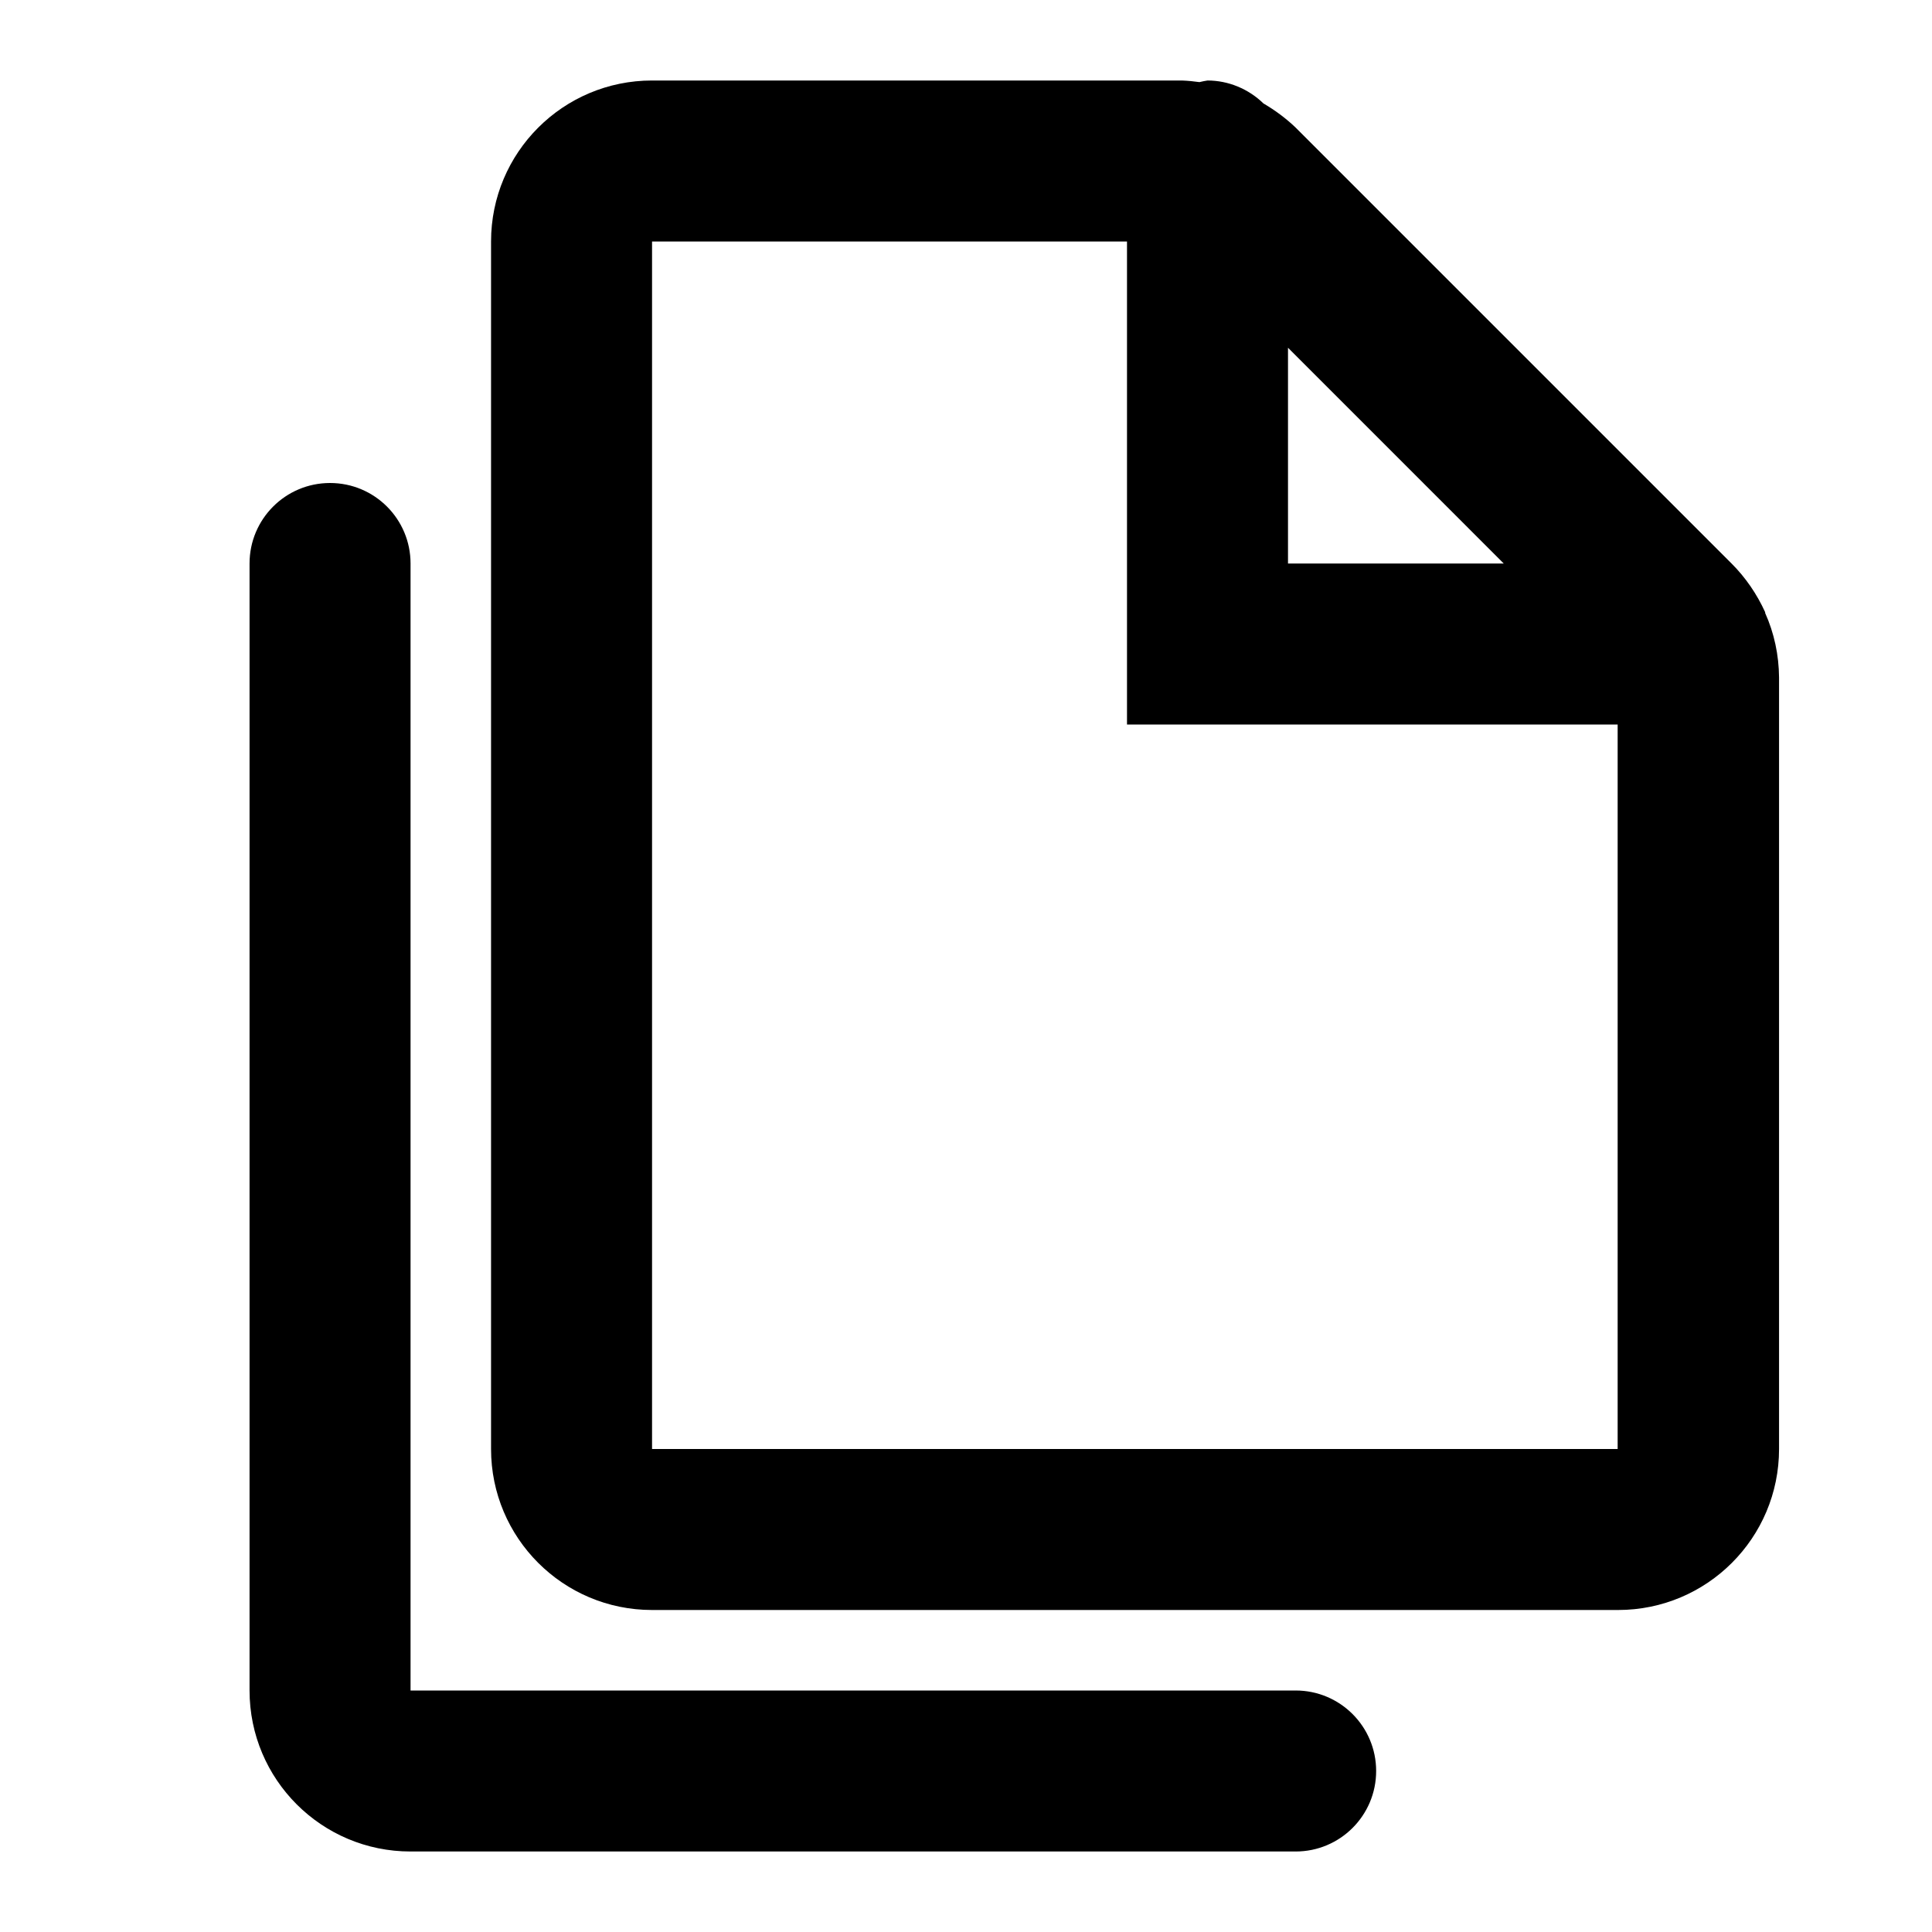
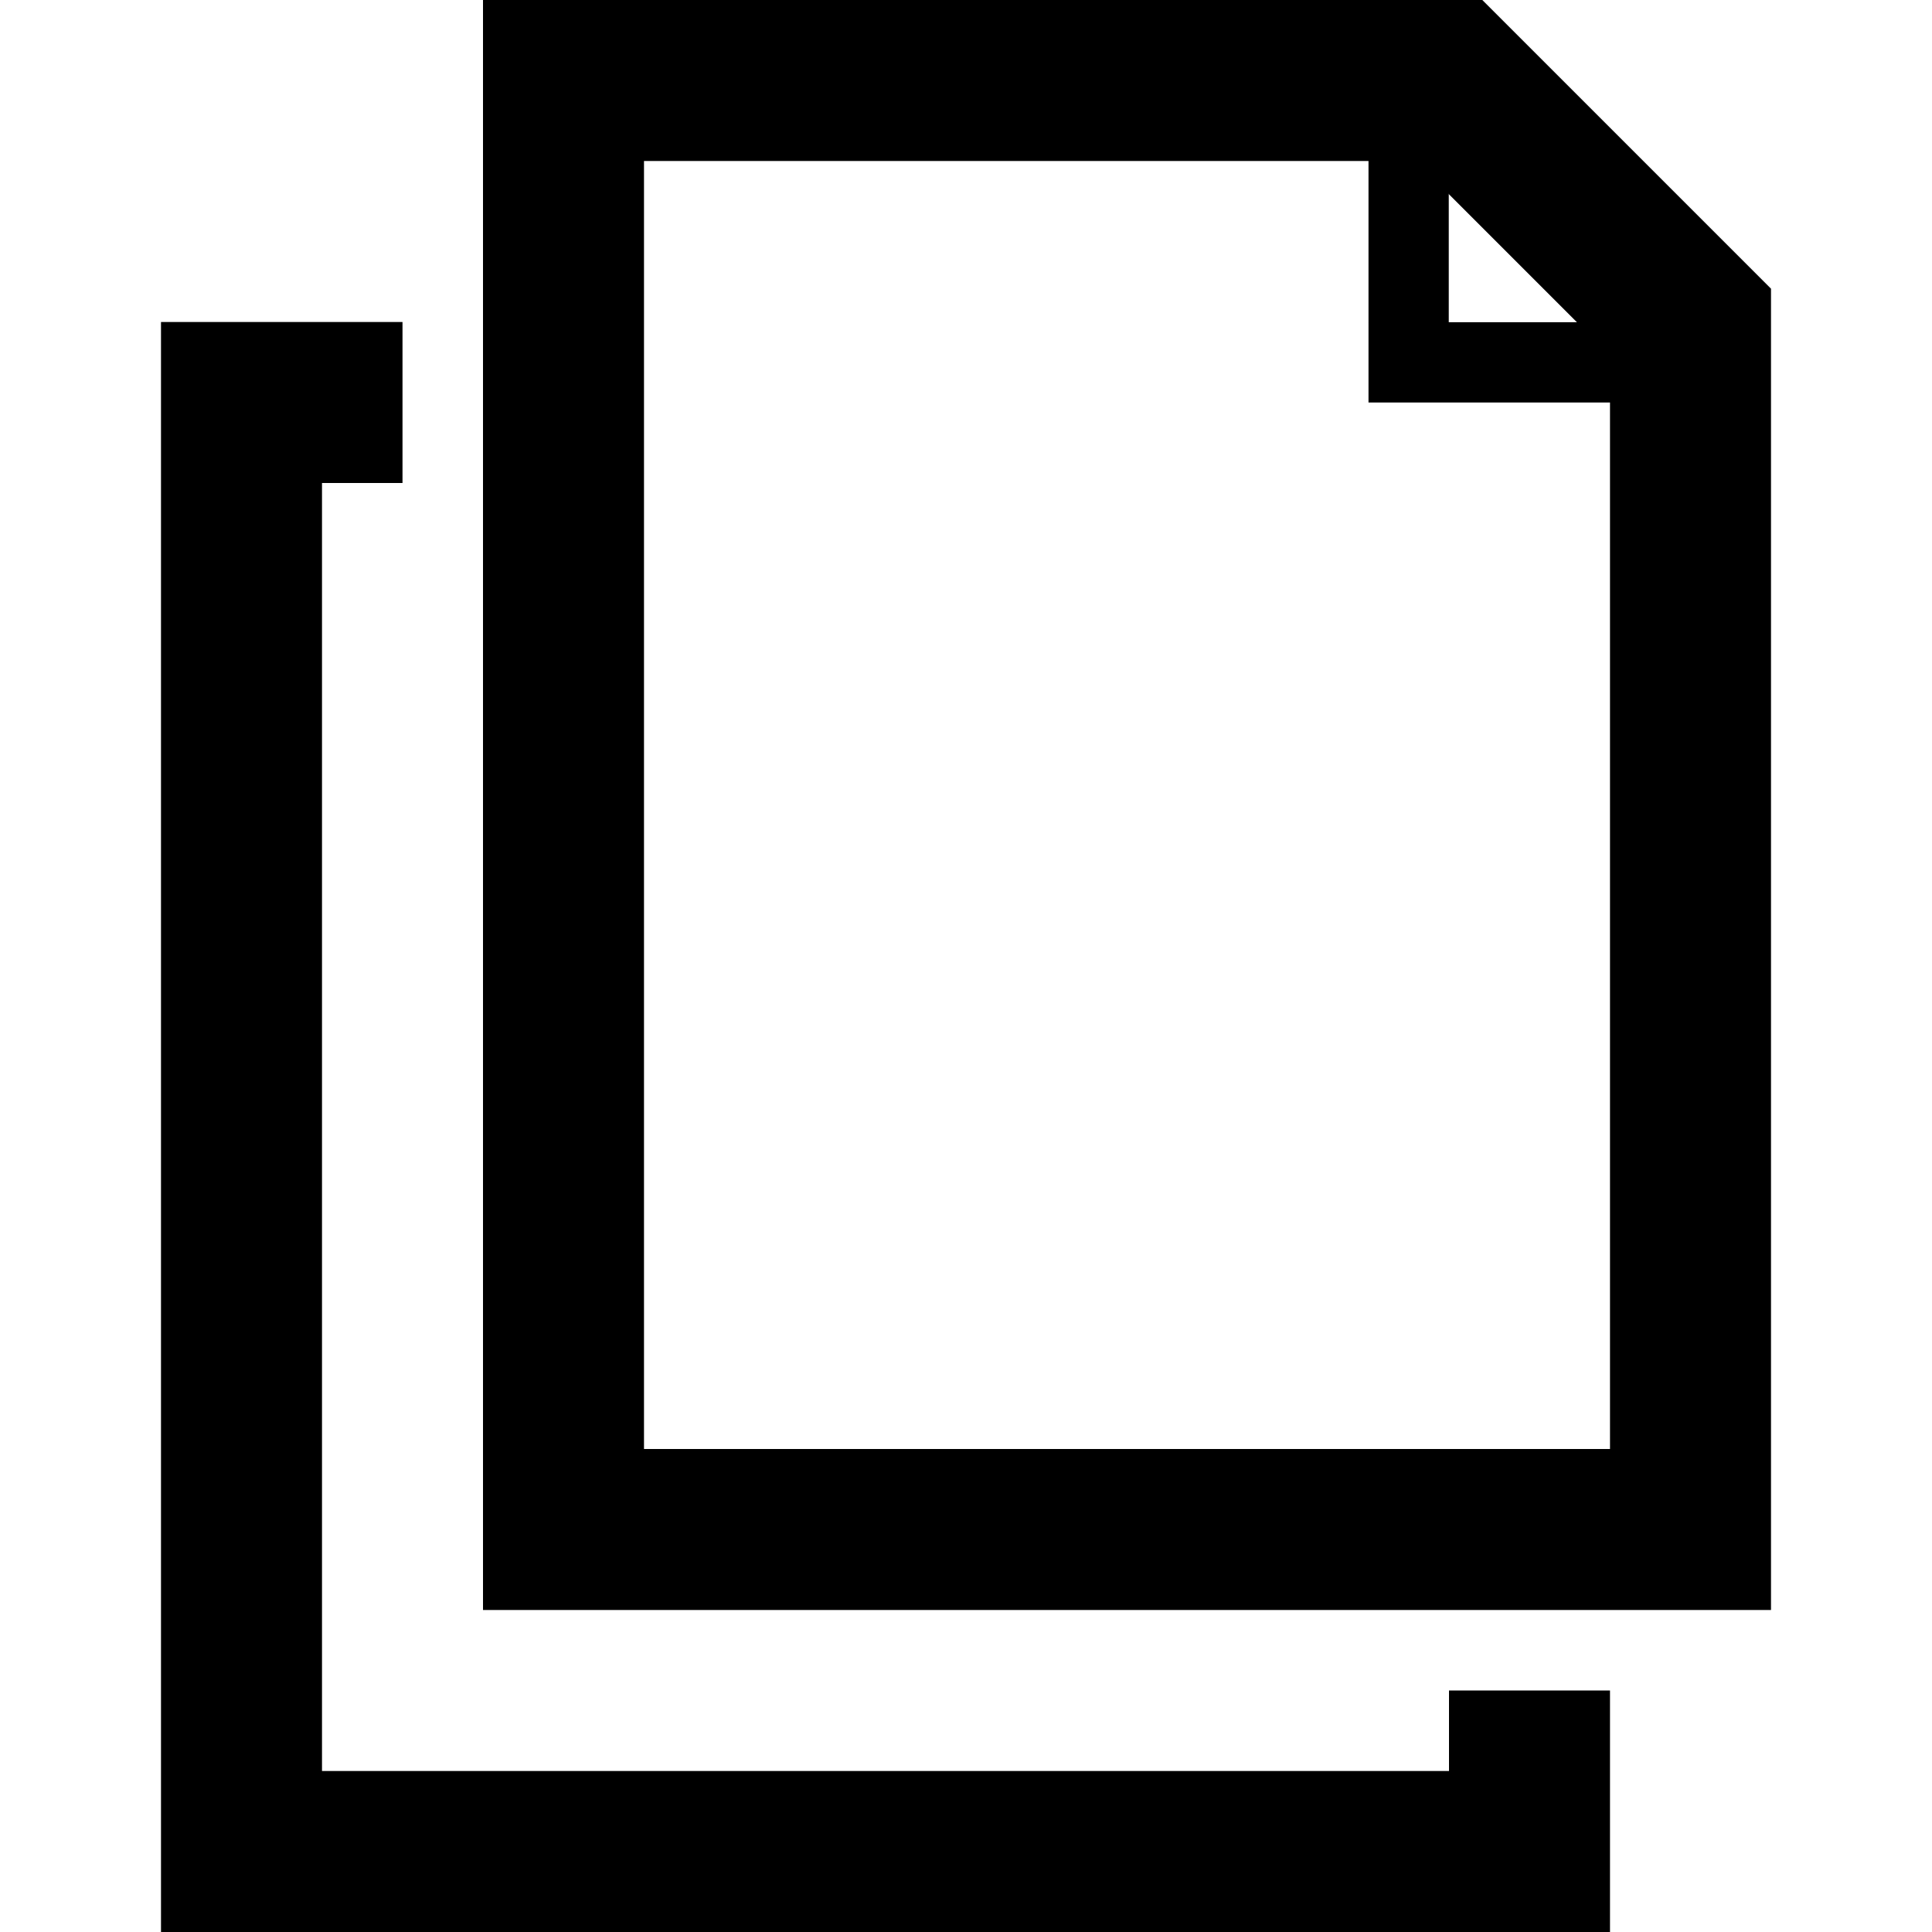
- <svg xmlns="http://www.w3.org/2000/svg" width="960" height="960" viewBox="0 0 960 960">
-   <path d="m860.4 280c7 7 12.6 15.2 16.7 24.2v0.4c4.5 10 6.8 20.9 6.9 32v383.4c0 44.2-35.8 80-80 80h-480c-44.2 0-80-35.8-80-80v-600c0-44.2 35.8-80 80-80h263.2c3 0.1 5.9 0.4 8.8 0.8 1.3-0.3 2.6-0.6 4-0.8 10.4 0 20.4 4.2 27.8 11.4 5.8 3.4 11.2 7.4 16 12l216.6 216.6z m-536.4 440h479.8v-360h-243.8v-240h-236v600z m423.2-440l-107.2-107.2v107.2h107.2z m-103.4 640h-439.8c-44.2 0-80-35.8-80-80v-560c0-22.1 17.9-40 40-40s40 17.9 40 40v560h439.8c22.1 0 40 17.9 40 40s-17.9 40-40 40z" />
+ <svg xmlns="http://www.w3.org/2000/svg" width="24px" height="24px" viewBox="0 0 24 24" version="1.1">
+   <defs />
+   <g id="Page-1" stroke="none" stroke-width="1" fill="none" fill-rule="evenodd">
+     <g id="docs-pages-1" fill="#000000">
+       <g id="Imported-Layers" transform="translate(2, 0)">
+         <path d="M20,20 L4,20 L4,0 L16.414,0 L20,3.586 L20,20 L20,20 Z M6,18 L18,18 L18,4.414 L15.586,2 L6,2 L6,18 L6,18 Z" id="Fill-6" />
+         <polygon id="Fill-7" points="15 4.003 19 4.003 19 5 15 5" />
+         <polygon id="Fill-8" points="15 1 15.997 1 15.997 4.004 15 4.004" />
+         <polyline id="Fill-9" points="18 24 0 24 0 4 3 4 3 6 2 6 2 22 16 22 16 21 18 21 18 24" />
+       </g>
+     </g>
+   </g>
</svg>
